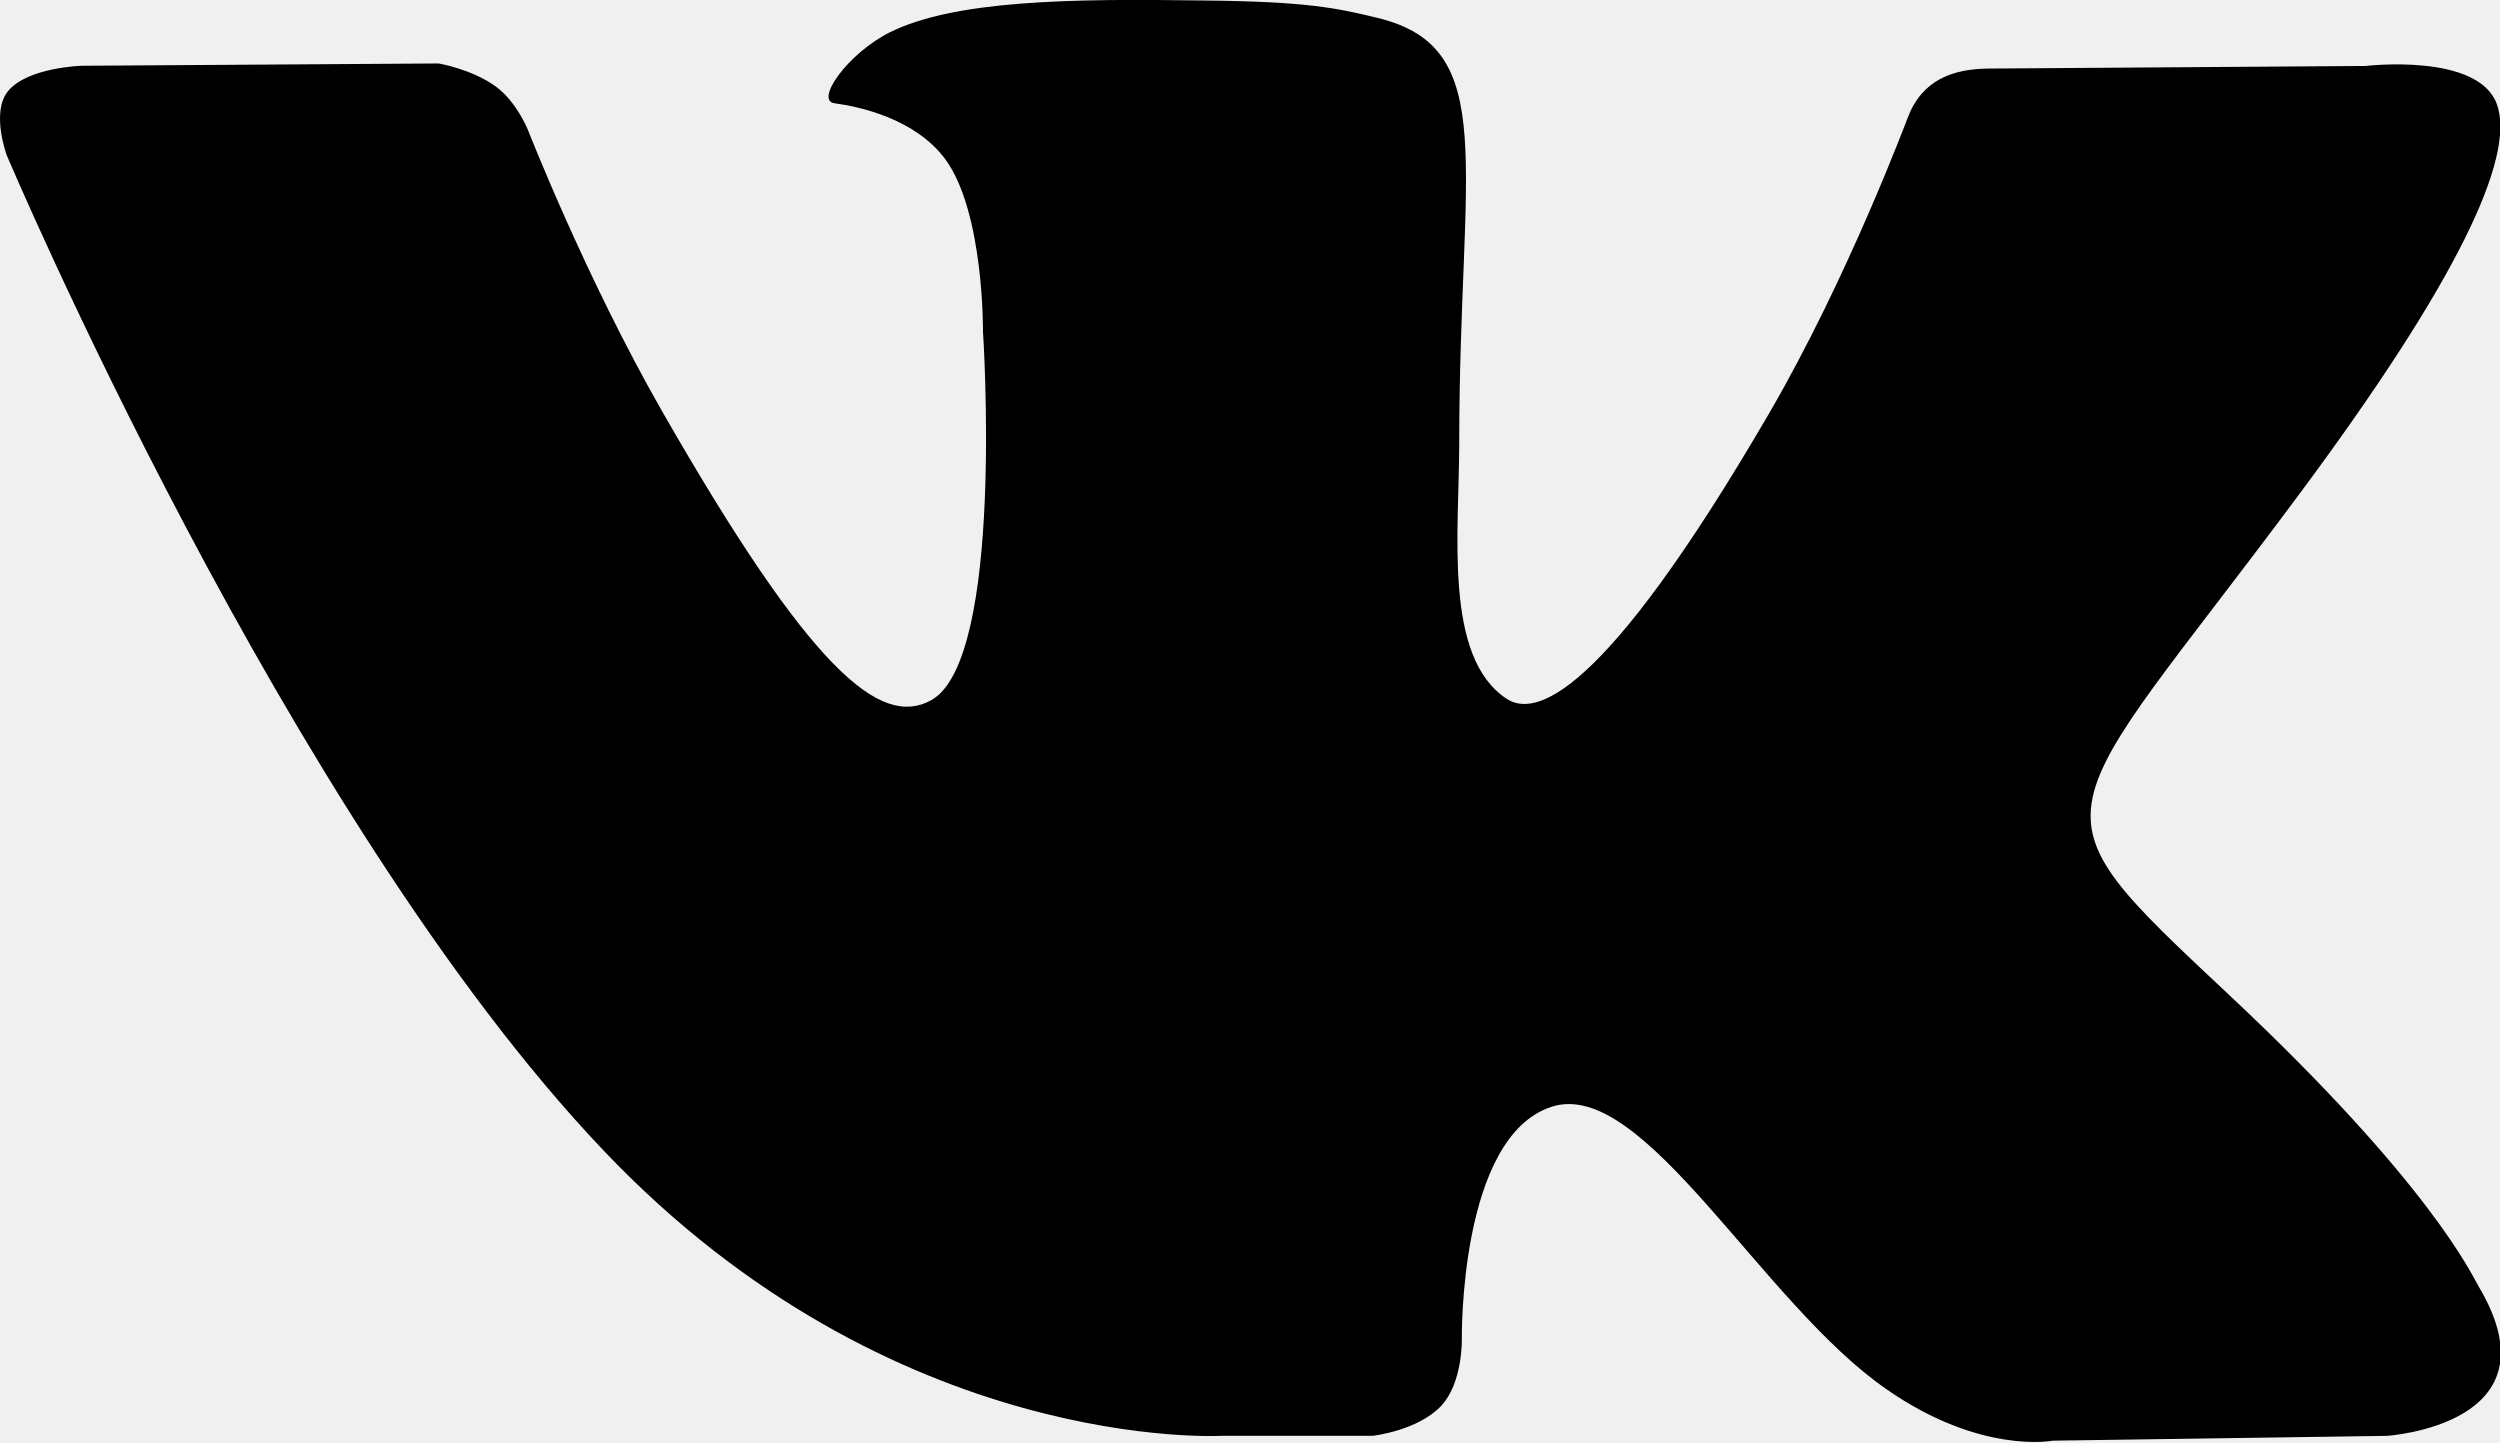
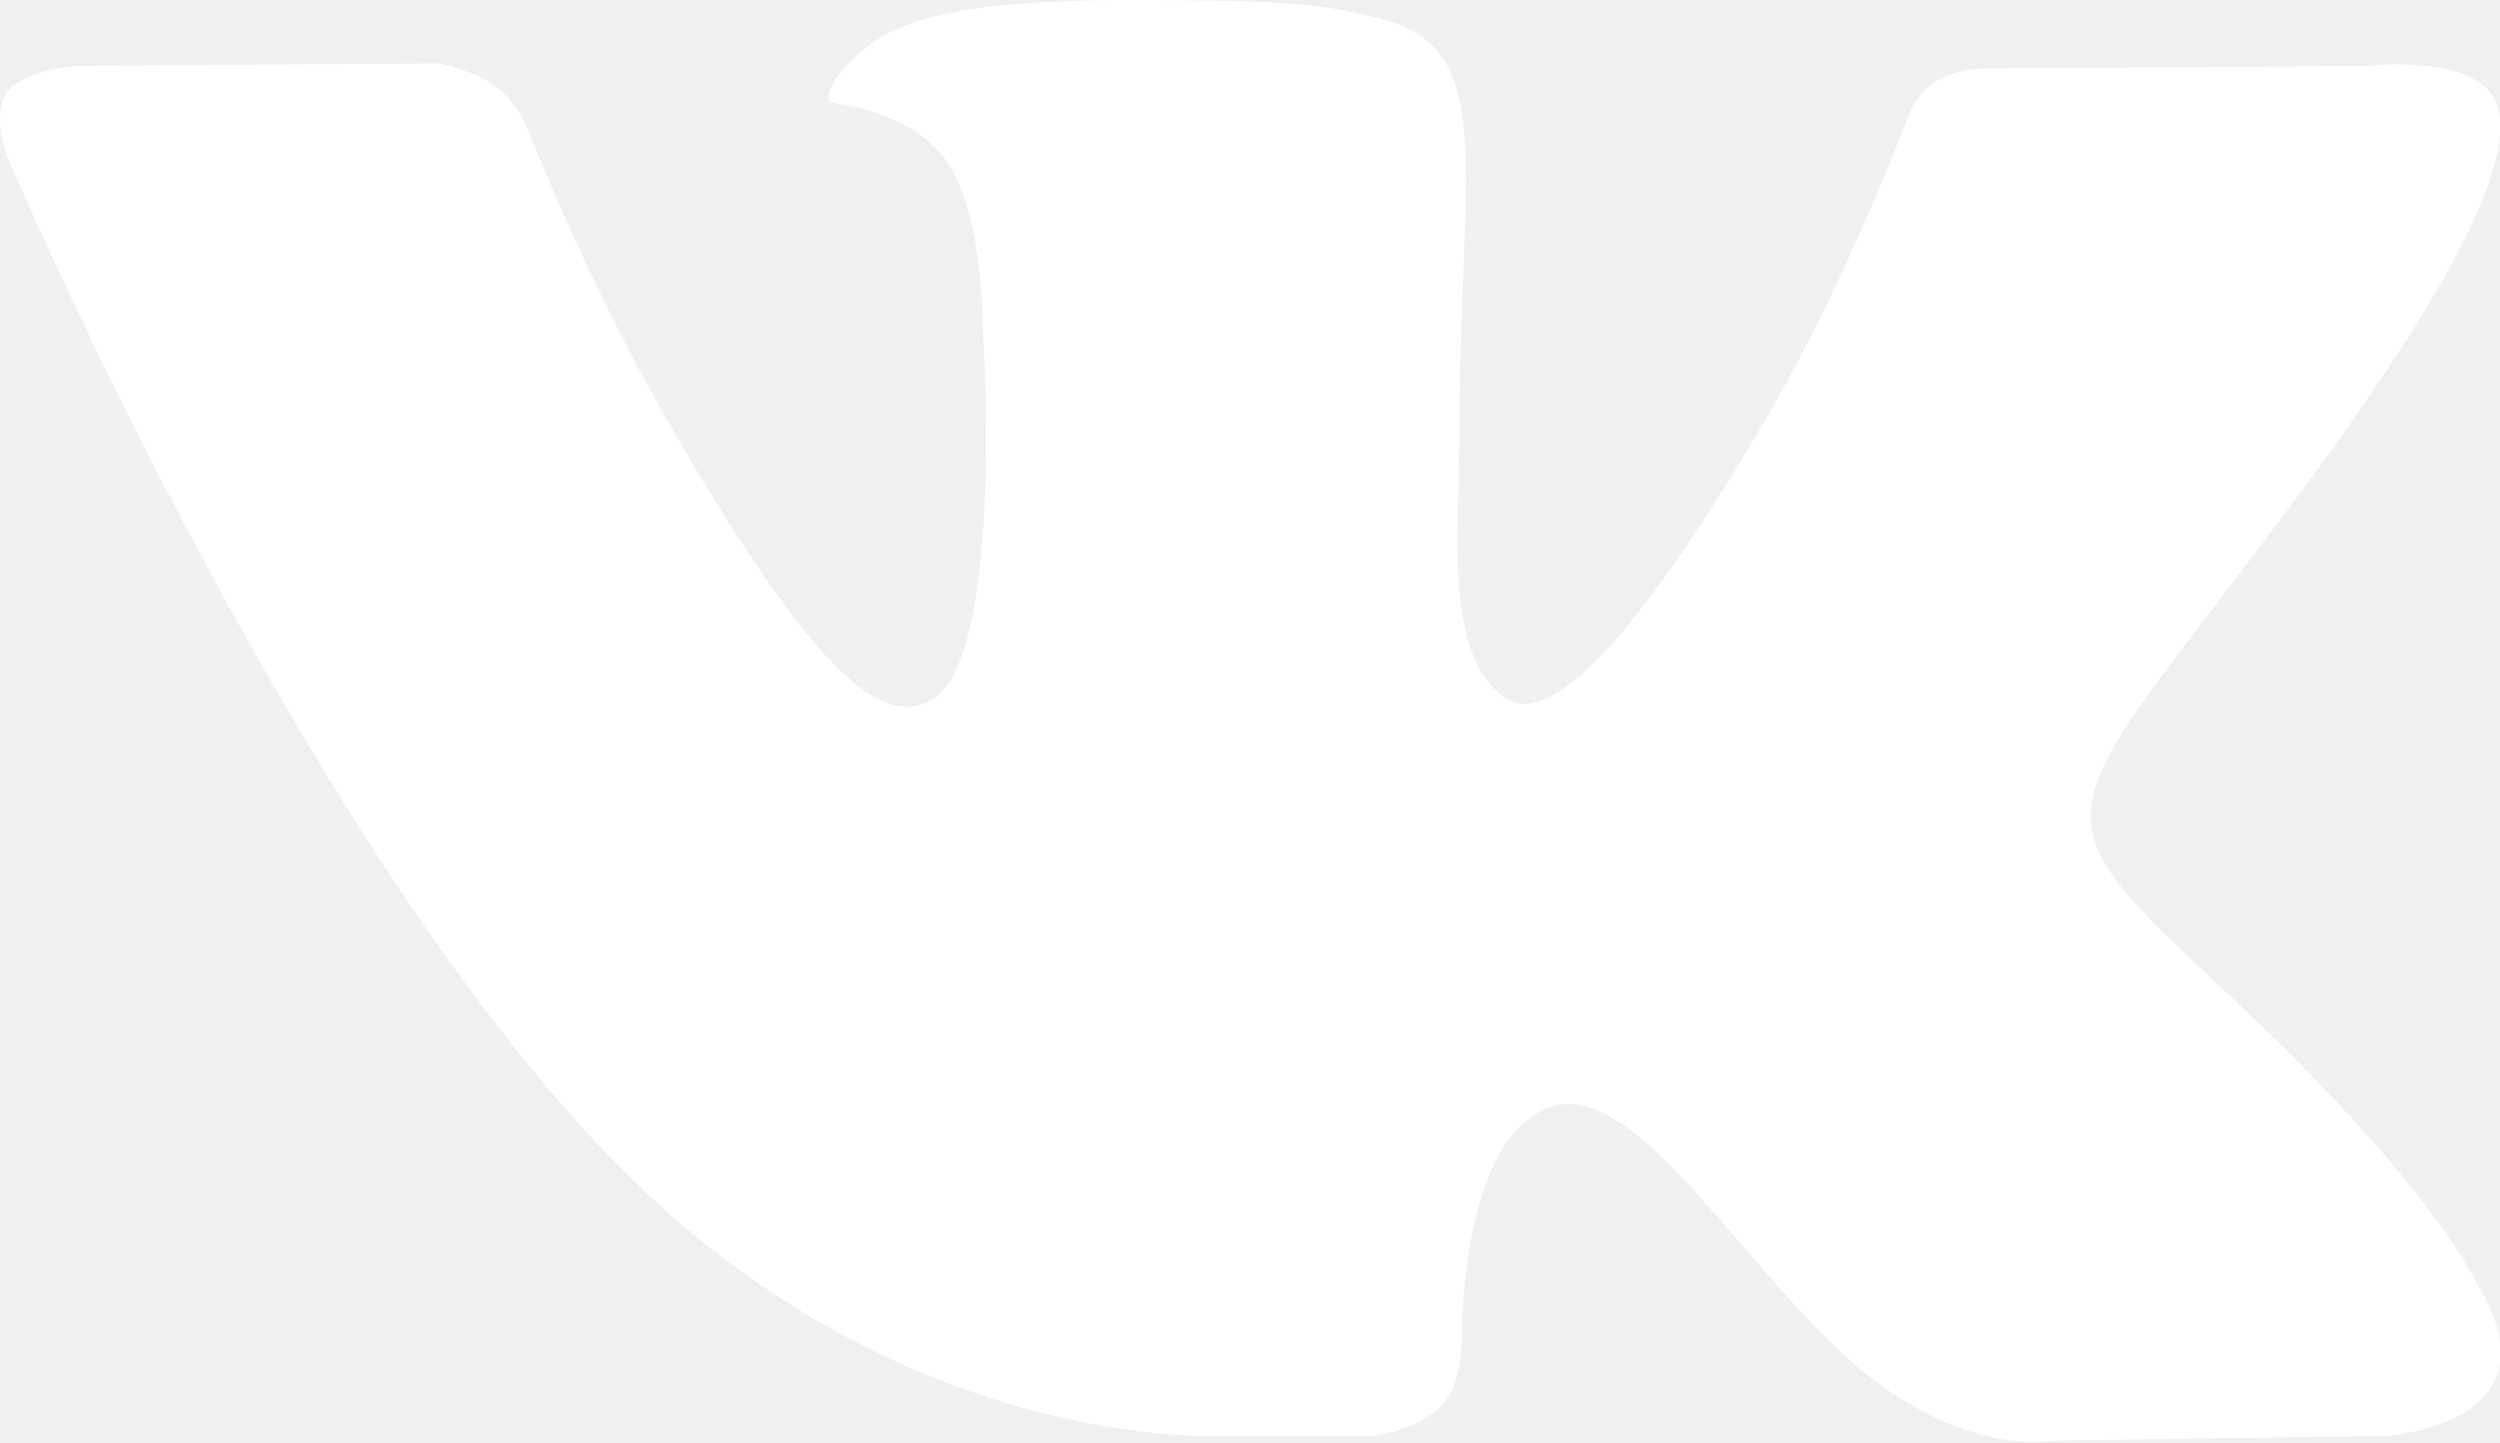
<svg xmlns="http://www.w3.org/2000/svg" width="26" height="15" viewBox="0 0 26 15">
-   <path fill="#000" d="M16.138 11.51c.956-.309 2.18 2.04 3.483 2.939.978.681 1.727.534 1.727.534l3.473-.05s1.815-.112.957-1.554c-.071-.12-.503-1.069-2.585-3.022-2.177-2.043-1.882-1.712.739-5.244 1.597-2.153 2.236-3.468 2.036-4.028-.192-.539-1.365-.399-1.365-.399L20.69.713c-.381.001-.704.119-.851.515-.003.004-.621 1.666-1.445 3.079-1.741 2.989-2.436 3.148-2.724 2.961-.661-.433-.494-1.737-.494-2.664 0-2.897.432-4.105-.846-4.417-.427-.104-.739-.172-1.828-.182-1.392-.021-2.574 0-3.244.329-.445.223-.786.712-.579.74.26.035.843.16 1.155.586.401.552.389 1.789.389 1.789s.229 3.411-.54 3.834c-.528.29-1.25-.302-2.803-3.016-.793-1.388-1.392-2.922-1.392-2.922s-.116-.285-.326-.441c-.25-.185-.6-.244-.6-.244L.848.684S.29.7.085.946c-.182.218-.015.668-.015.668s2.909 6.881 6.203 10.347c3.02 3.182 6.452 2.971 6.452 2.971h1.555s.469-.054.709-.312c.224-.24.214-.691.214-.691s-.031-2.109.935-2.419z" />
+   <path fill="#fff" d="M16.138 11.51c.956-.309 2.18 2.04 3.483 2.939.978.681 1.727.534 1.727.534l3.473-.05s1.815-.112.957-1.554c-.071-.12-.503-1.069-2.585-3.022-2.177-2.043-1.882-1.712.739-5.244 1.597-2.153 2.236-3.468 2.036-4.028-.192-.539-1.365-.399-1.365-.399L20.69.713c-.381.001-.704.119-.851.515-.003.004-.621 1.666-1.445 3.079-1.741 2.989-2.436 3.148-2.724 2.961-.661-.433-.494-1.737-.494-2.664 0-2.897.432-4.105-.846-4.417-.427-.104-.739-.172-1.828-.182-1.392-.021-2.574 0-3.244.329-.445.223-.786.712-.579.74.26.035.843.16 1.155.586.401.552.389 1.789.389 1.789s.229 3.411-.54 3.834c-.528.29-1.25-.302-2.803-3.016-.793-1.388-1.392-2.922-1.392-2.922s-.116-.285-.326-.441c-.25-.185-.6-.244-.6-.244L.848.684S.29.7.085.946c-.182.218-.015.668-.015.668s2.909 6.881 6.203 10.347c3.02 3.182 6.452 2.971 6.452 2.971h1.555s.469-.054.709-.312c.224-.24.214-.691.214-.691s-.031-2.109.935-2.419z" />
</svg>
